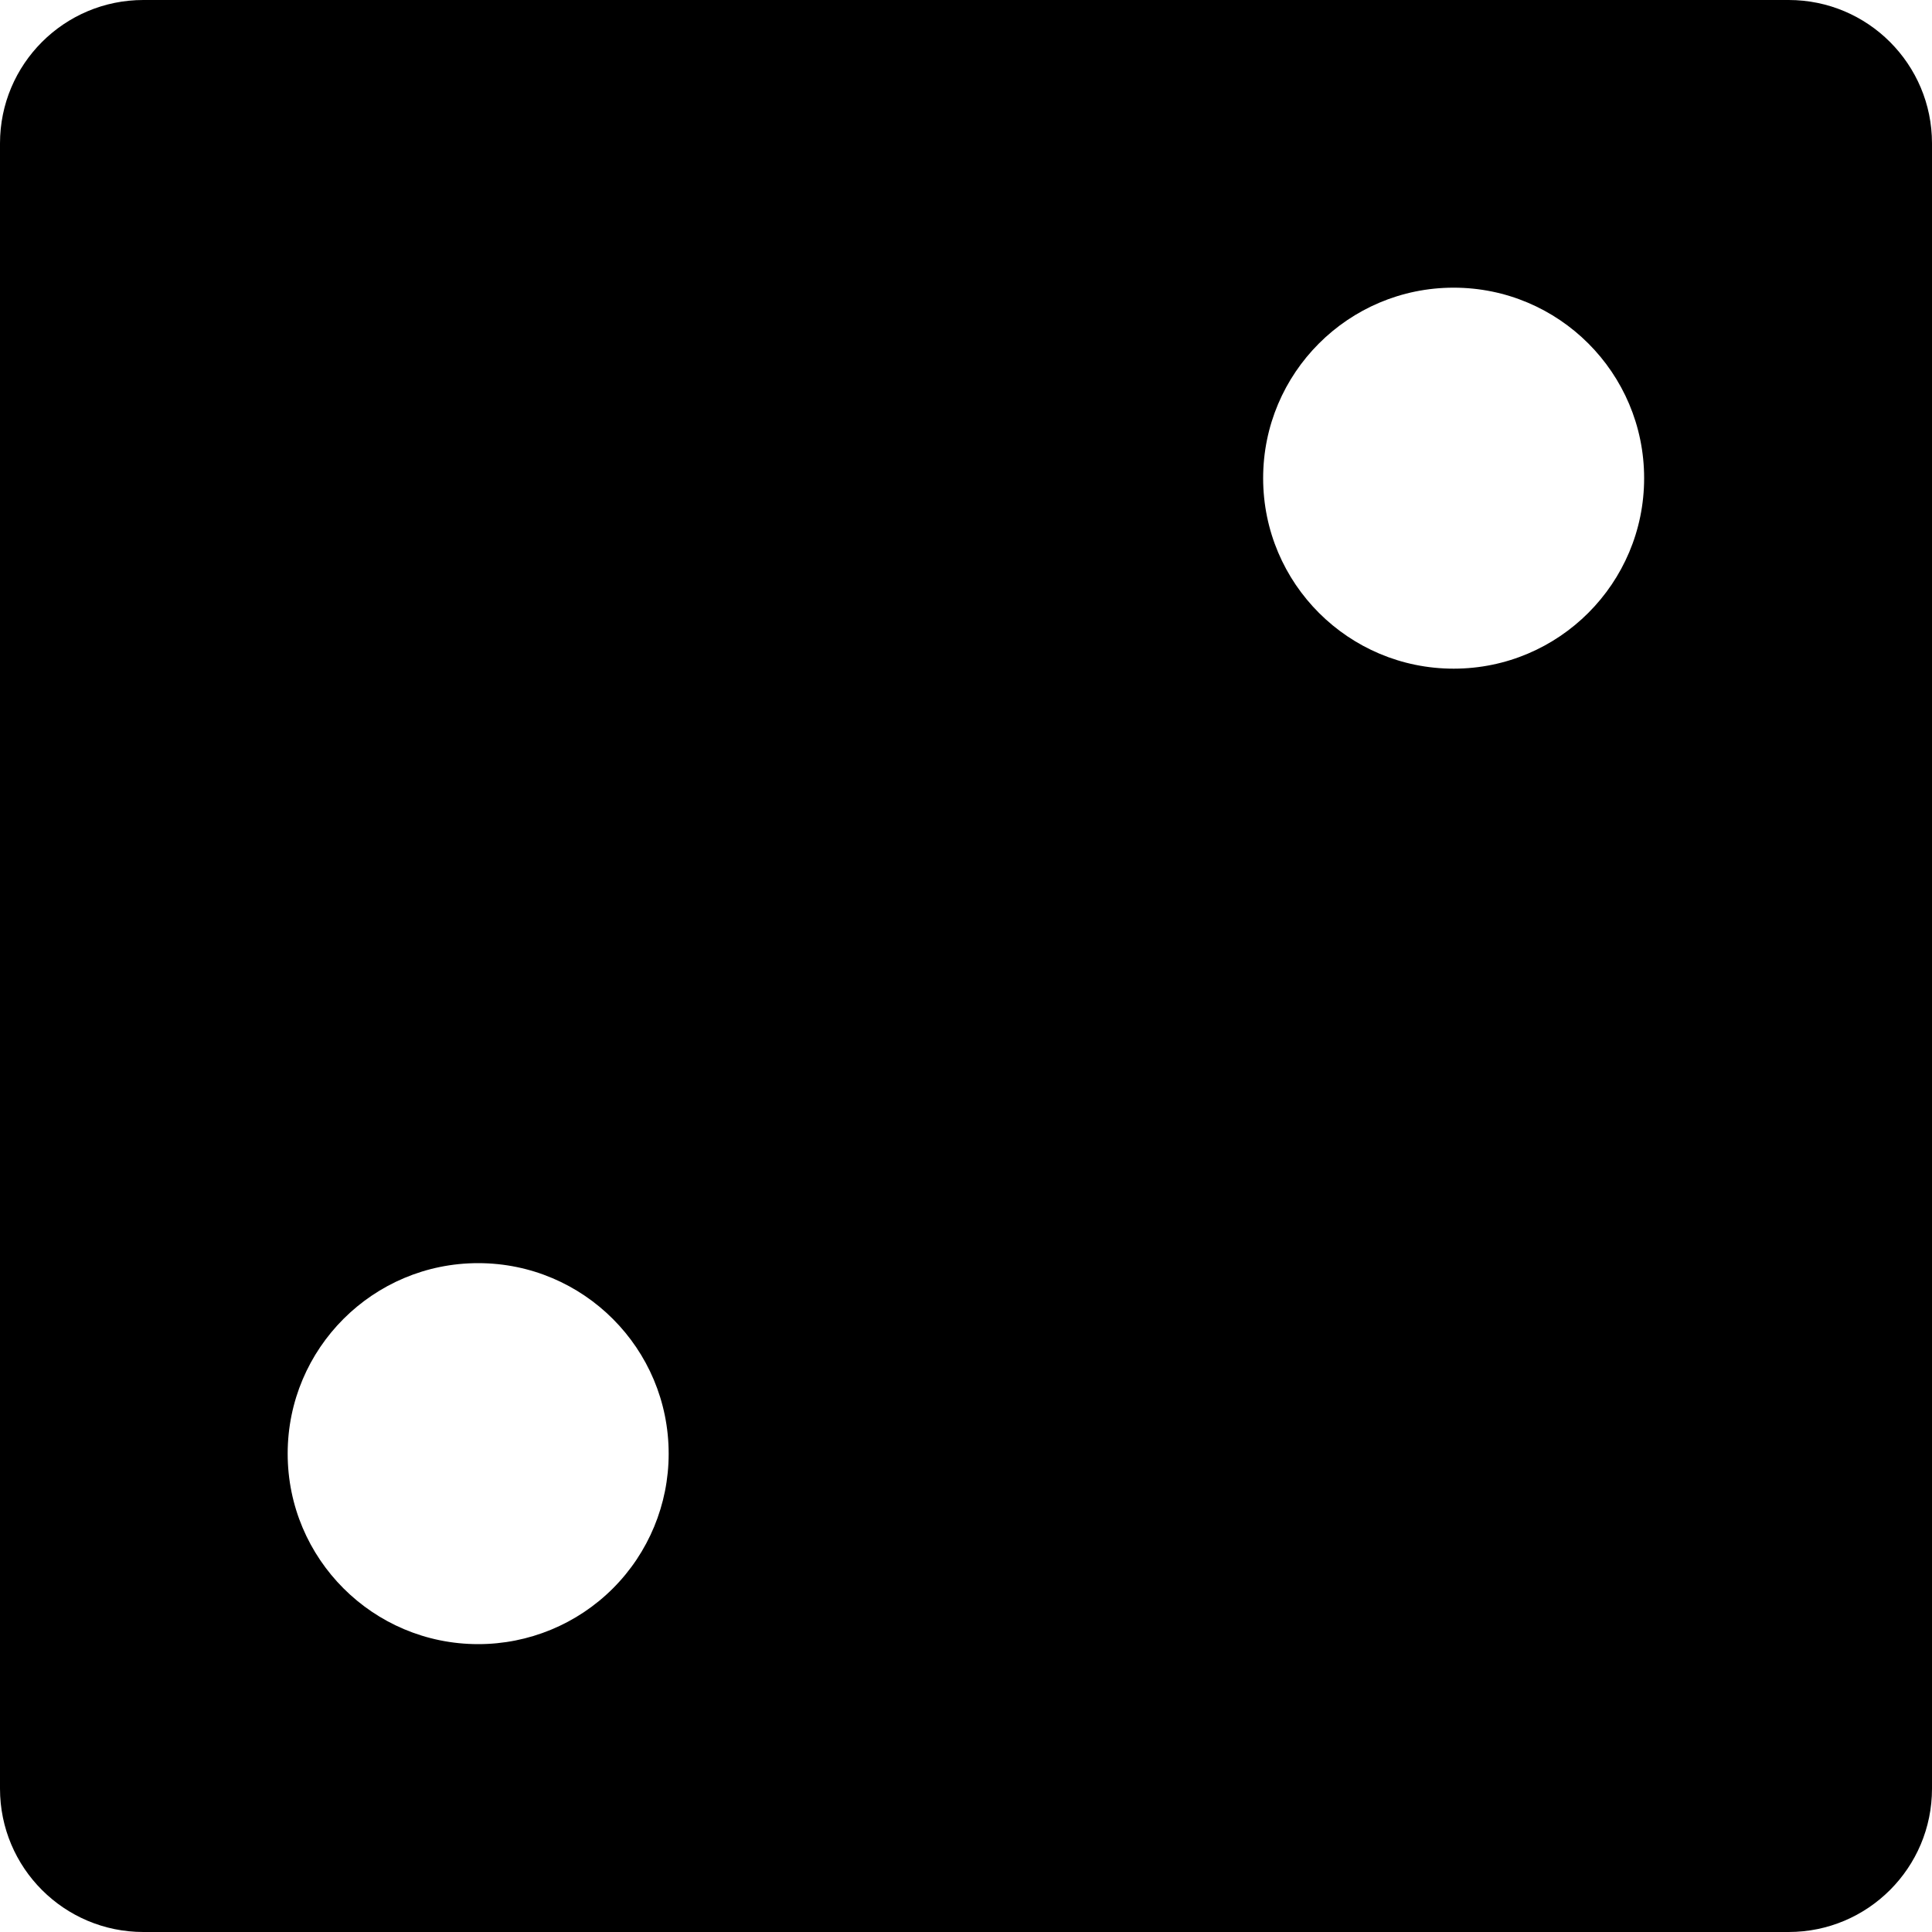
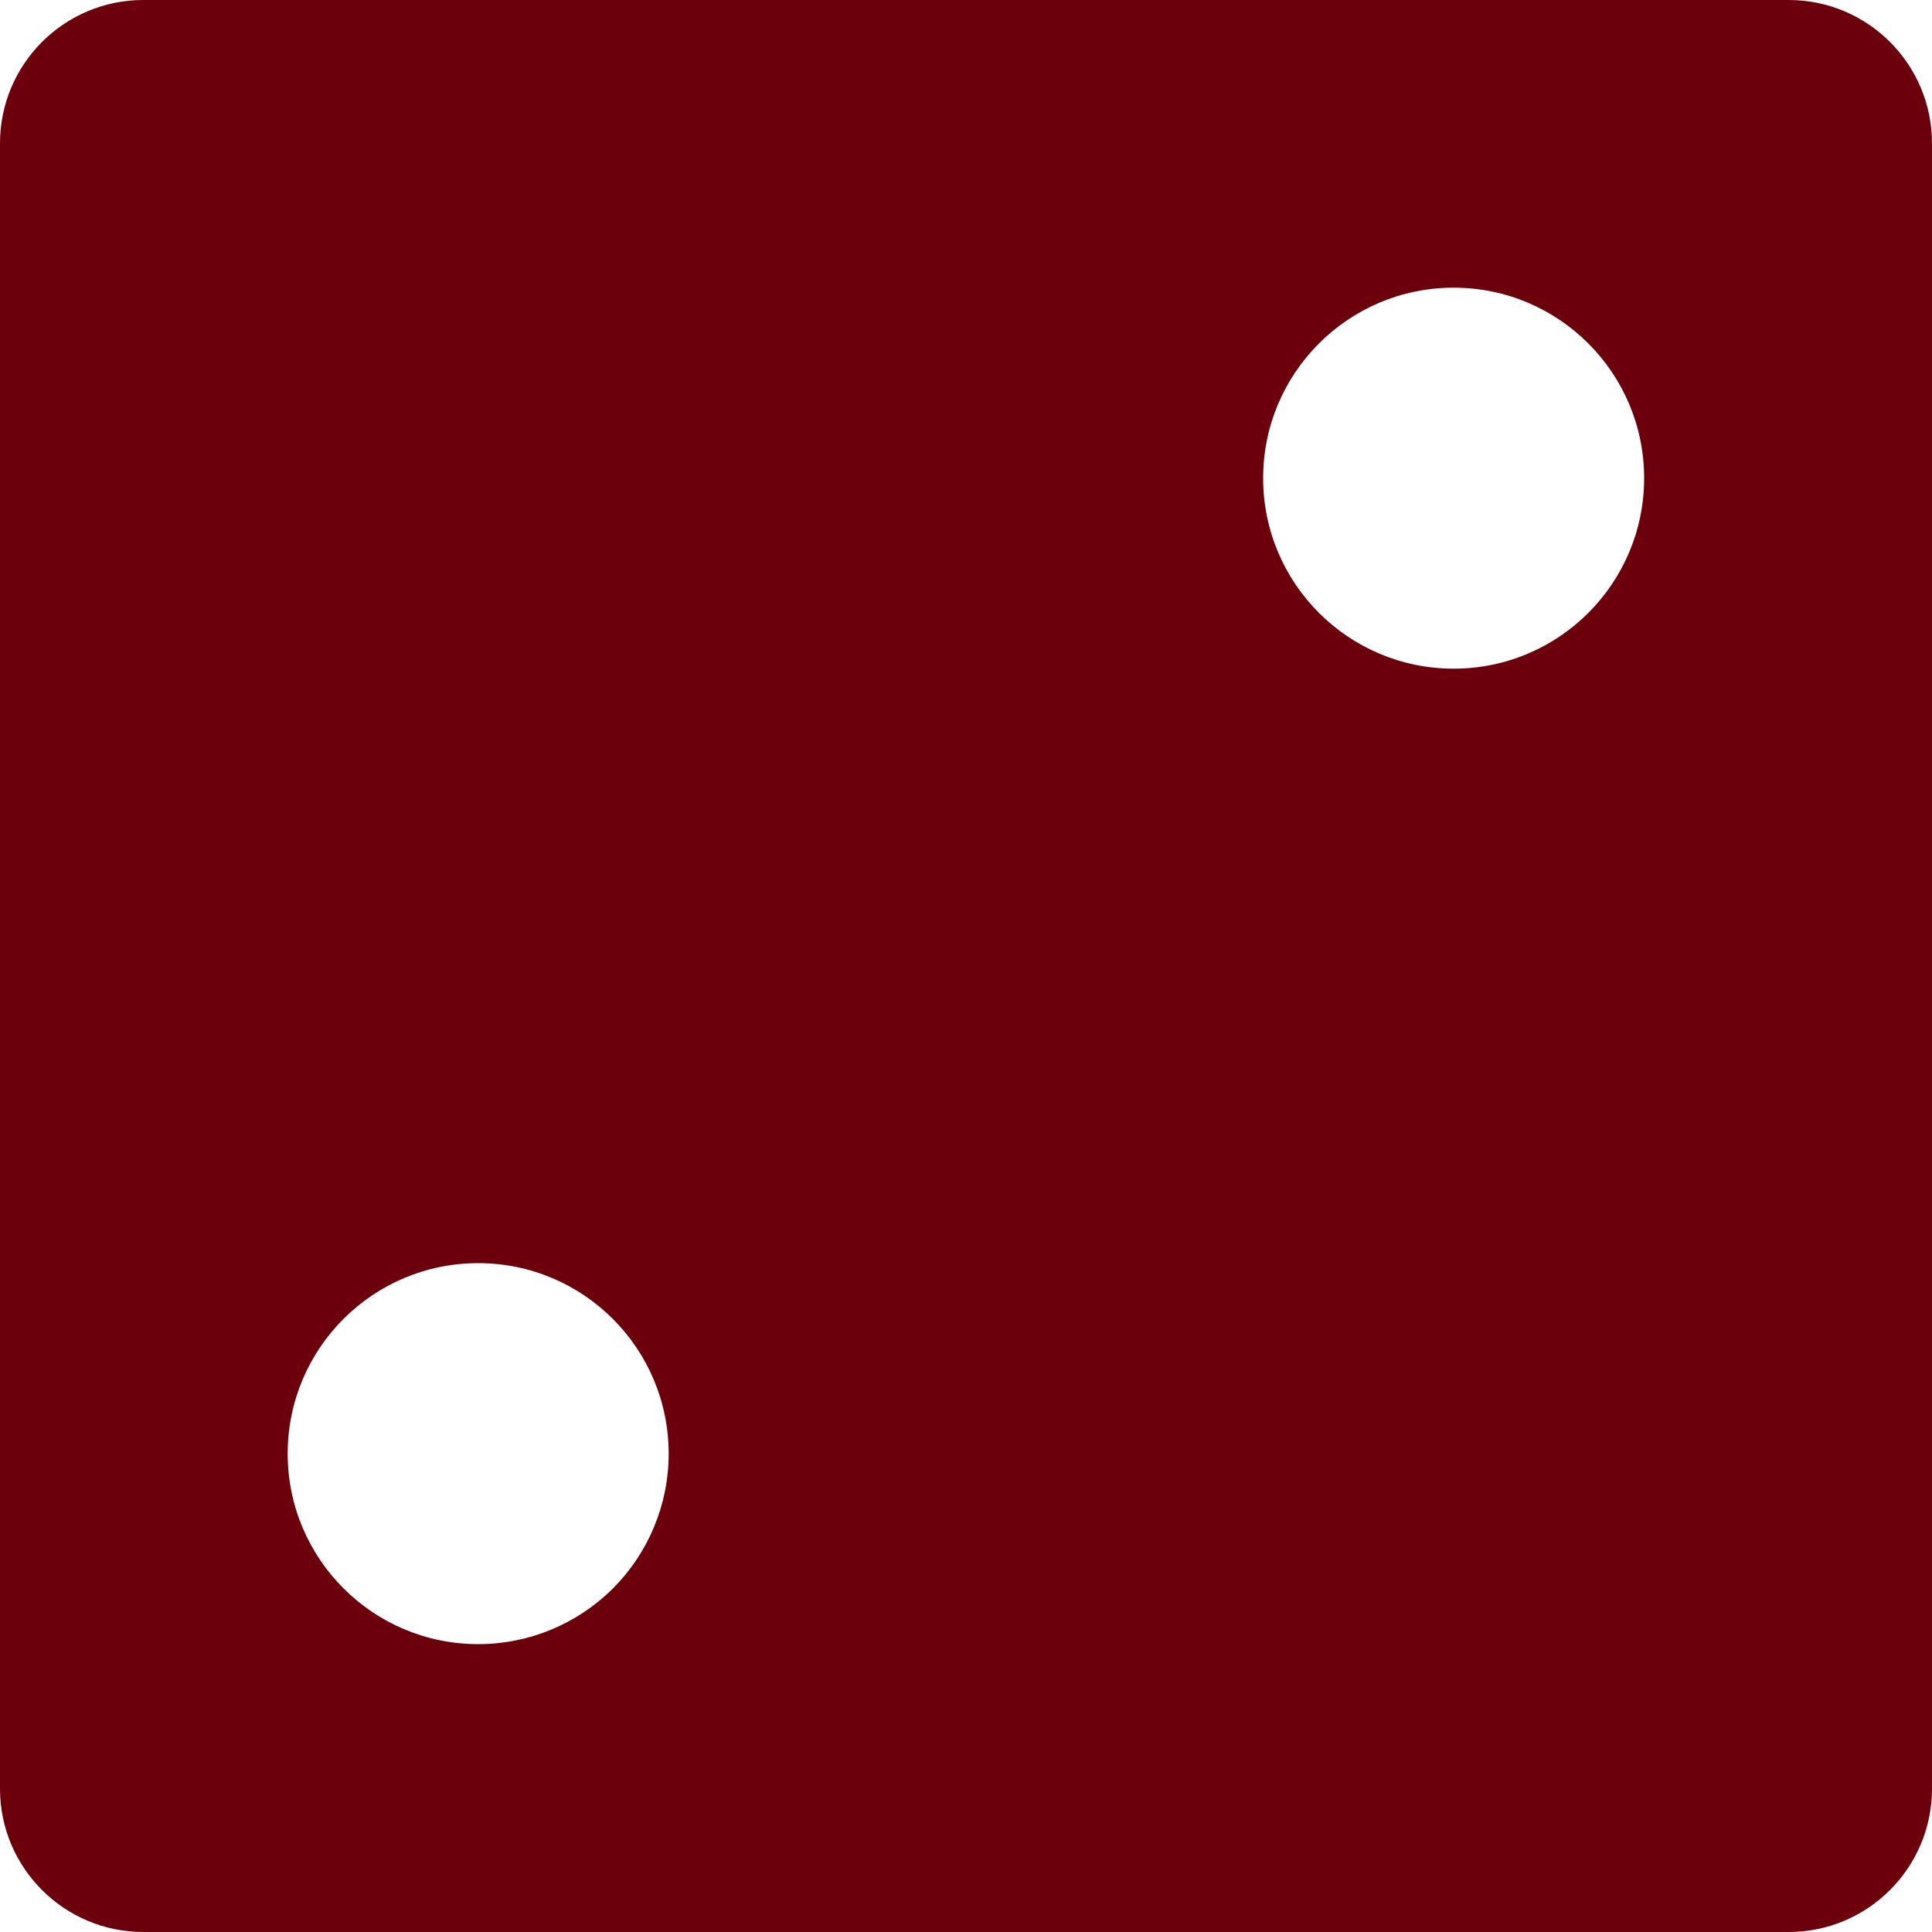
<svg xmlns="http://www.w3.org/2000/svg" viewBox="0 0 100 100">
  <g id="Layer_2" data-name="Layer 2">
-     <g id="Layer_1-2" data-name="Layer 1">
+     <g id="Layer_1-2" data-name="Layer 1" fill="#6b000c">
      <path d="M92.58,0H7.42A7.42,7.42,0,0,0,0,7.42V92.58A7.42,7.42,0,0,0,7.42,100H92.58A7.42,7.42,0,0,0,100,92.58V7.42A7.42,7.42,0,0,0,92.58,0ZM24.75,85.1a9.86,9.86,0,1,1,9.86-9.85A9.85,9.85,0,0,1,24.75,85.1Zm50.5-50.49a9.86,9.86,0,1,1,9.85-9.86A9.86,9.86,0,0,1,75.25,34.61Z" />
    </g>
  </g>
</svg>
